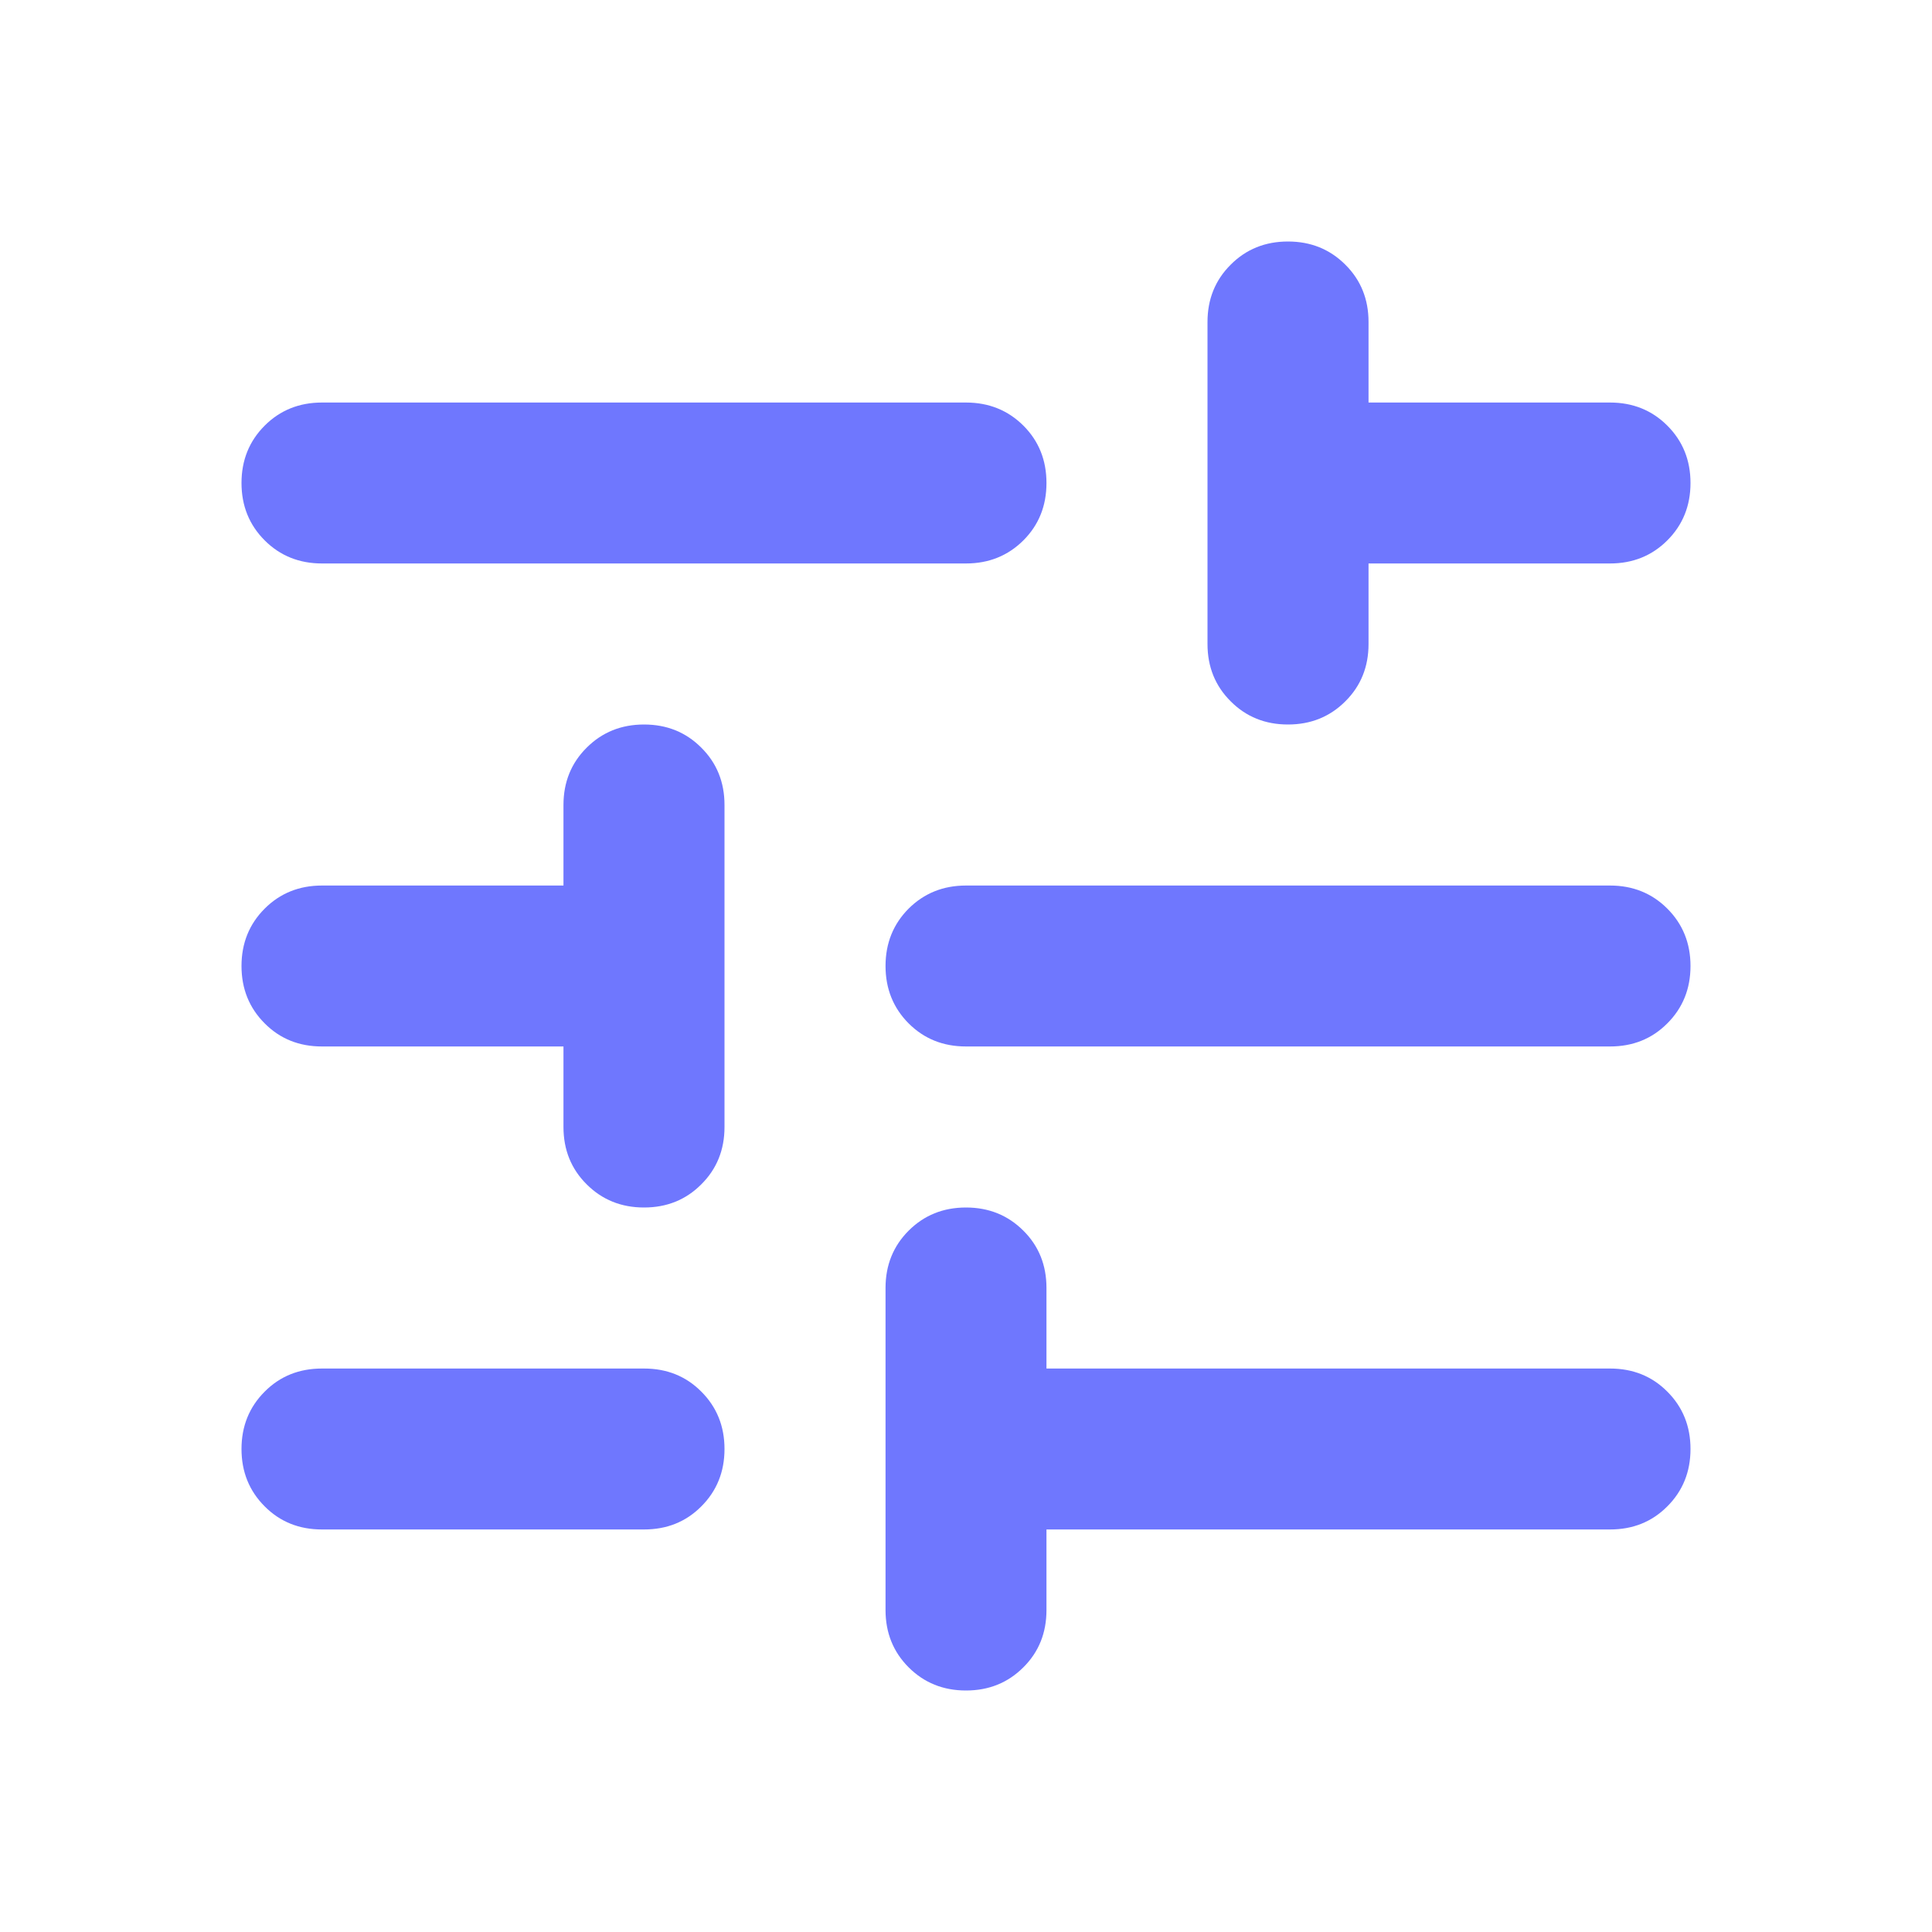
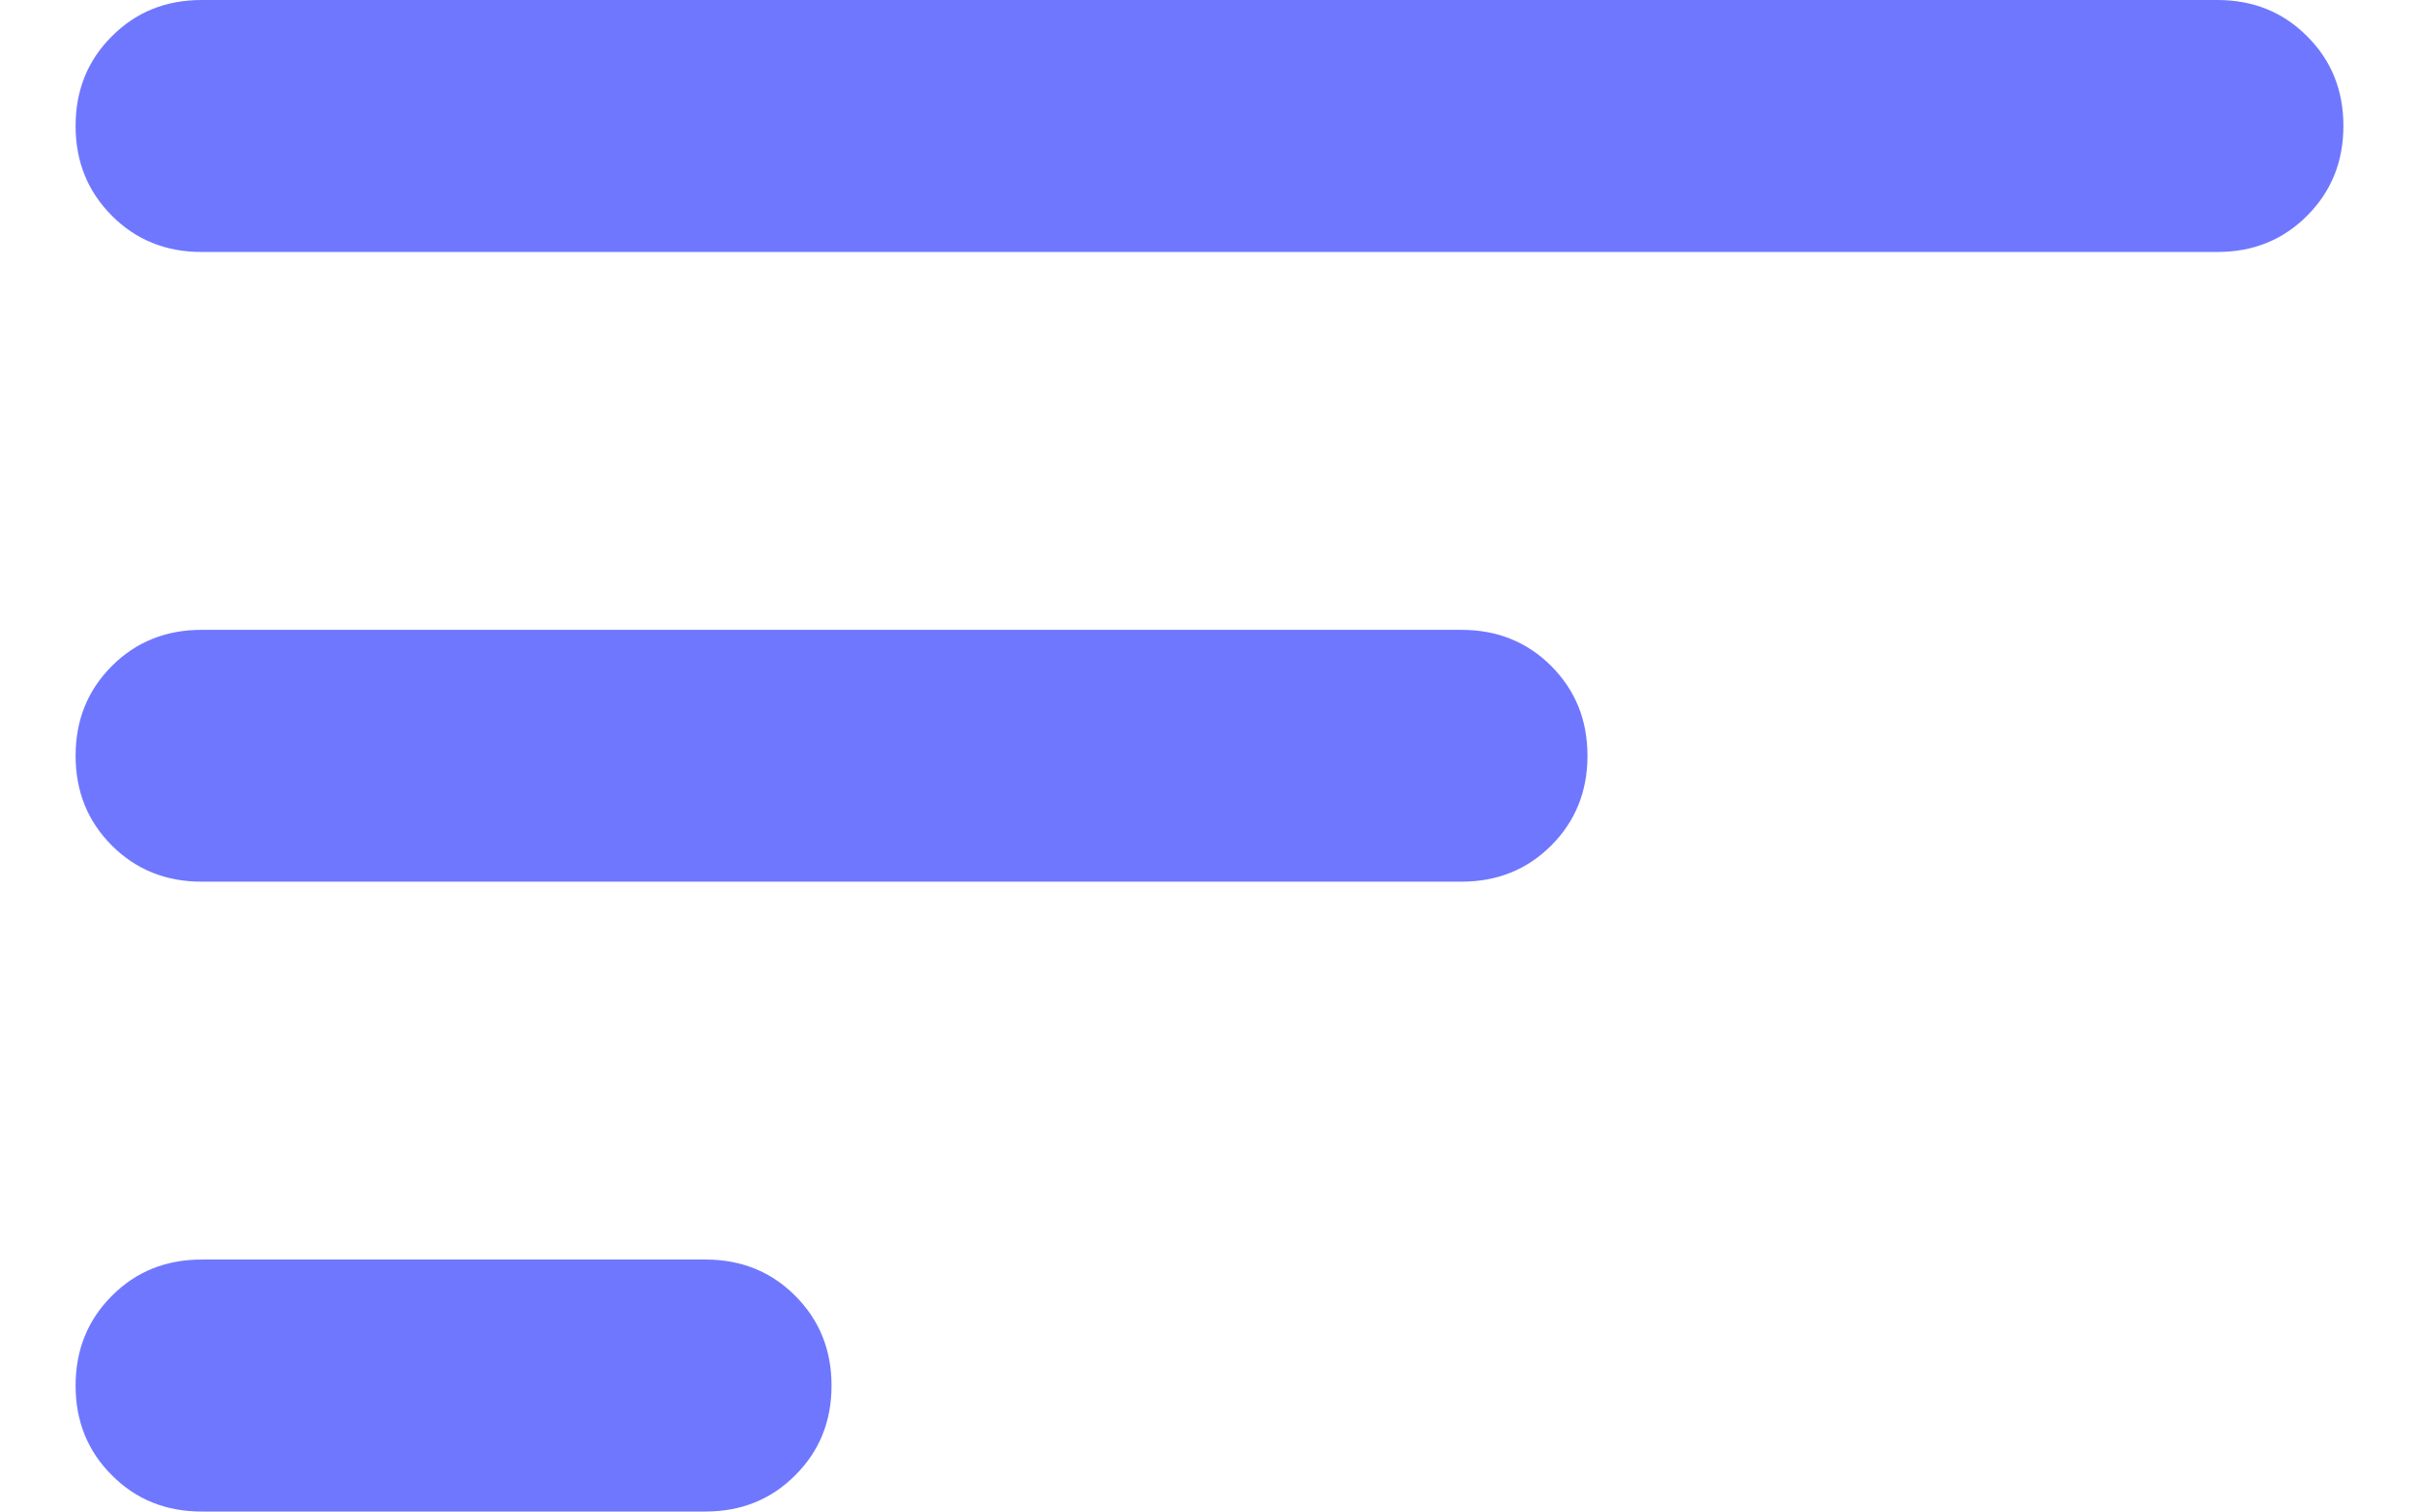
- <svg xmlns="http://www.w3.org/2000/svg" width="20" height="20" viewBox="0 0 20 20" fill="none">
-   <path d="M10 17.5C9.764 17.5 9.566 17.42 9.406 17.26C9.247 17.101 9.167 16.903 9.167 16.667V13.333C9.167 13.097 9.247 12.899 9.406 12.74C9.566 12.58 9.764 12.5 10 12.5C10.236 12.5 10.434 12.58 10.594 12.74C10.754 12.899 10.833 13.097 10.833 13.333V14.167H16.667C16.903 14.167 17.101 14.246 17.26 14.406C17.42 14.566 17.5 14.764 17.5 15C17.5 15.236 17.42 15.434 17.26 15.594C17.101 15.754 16.903 15.833 16.667 15.833H10.833V16.667C10.833 16.903 10.754 17.101 10.594 17.26C10.434 17.42 10.236 17.5 10 17.5ZM3.333 15.833C3.097 15.833 2.899 15.754 2.74 15.594C2.58 15.434 2.5 15.236 2.5 15C2.5 14.764 2.58 14.566 2.74 14.406C2.899 14.246 3.097 14.167 3.333 14.167H6.667C6.903 14.167 7.101 14.246 7.26 14.406C7.42 14.566 7.5 14.764 7.5 15C7.5 15.236 7.42 15.434 7.26 15.594C7.101 15.754 6.903 15.833 6.667 15.833H3.333ZM6.667 12.5C6.431 12.5 6.233 12.42 6.073 12.26C5.913 12.101 5.833 11.903 5.833 11.667V10.833H3.333C3.097 10.833 2.899 10.754 2.74 10.594C2.58 10.434 2.5 10.236 2.5 10C2.5 9.764 2.58 9.566 2.74 9.406C2.899 9.247 3.097 9.167 3.333 9.167H5.833V8.333C5.833 8.097 5.913 7.899 6.073 7.74C6.233 7.58 6.431 7.5 6.667 7.5C6.903 7.5 7.101 7.58 7.26 7.74C7.42 7.899 7.5 8.097 7.5 8.333V11.667C7.5 11.903 7.42 12.101 7.26 12.26C7.101 12.42 6.903 12.5 6.667 12.5ZM10 10.833C9.764 10.833 9.566 10.754 9.406 10.594C9.247 10.434 9.167 10.236 9.167 10C9.167 9.764 9.247 9.566 9.406 9.406C9.566 9.247 9.764 9.167 10 9.167H16.667C16.903 9.167 17.101 9.247 17.26 9.406C17.42 9.566 17.5 9.764 17.5 10C17.5 10.236 17.42 10.434 17.26 10.594C17.101 10.754 16.903 10.833 16.667 10.833H10ZM13.333 7.5C13.097 7.5 12.899 7.42 12.74 7.26C12.58 7.101 12.5 6.903 12.5 6.667V3.333C12.5 3.097 12.58 2.899 12.74 2.74C12.899 2.58 13.097 2.5 13.333 2.5C13.569 2.5 13.767 2.58 13.927 2.74C14.087 2.899 14.167 3.097 14.167 3.333V4.167H16.667C16.903 4.167 17.101 4.247 17.26 4.406C17.42 4.566 17.5 4.764 17.5 5C17.5 5.236 17.42 5.434 17.26 5.594C17.101 5.753 16.903 5.833 16.667 5.833H14.167V6.667C14.167 6.903 14.087 7.101 13.927 7.26C13.767 7.42 13.569 7.5 13.333 7.5ZM3.333 5.833C3.097 5.833 2.899 5.753 2.74 5.594C2.58 5.434 2.5 5.236 2.5 5C2.5 4.764 2.58 4.566 2.74 4.406C2.899 4.247 3.097 4.167 3.333 4.167H10C10.236 4.167 10.434 4.247 10.594 4.406C10.754 4.566 10.833 4.764 10.833 5C10.833 5.236 10.754 5.434 10.594 5.594C10.434 5.753 10.236 5.833 10 5.833H3.333Z" fill="#6F77FE" />
+ <svg xmlns="http://www.w3.org/2000/svg" width="16" height="10" viewBox="0 0 16 10" fill="none">
+   <path d="M1.333 10C1.097 10 0.899 9.92 0.74 9.76C0.58 9.601 0.5 9.403 0.5 9.167C0.5 8.931 0.58 8.733 0.74 8.573C0.899 8.413 1.097 8.333 1.333 8.333H4.667C4.903 8.333 5.101 8.413 5.26 8.573C5.42 8.733 5.5 8.931 5.5 9.167C5.5 9.403 5.42 9.601 5.26 9.76C5.101 9.92 4.903 10 4.667 10H1.333ZM1.333 5.833C1.097 5.833 0.899 5.753 0.74 5.594C0.58 5.434 0.5 5.236 0.5 5C0.5 4.764 0.58 4.566 0.74 4.406C0.899 4.247 1.097 4.167 1.333 4.167H9.667C9.903 4.167 10.101 4.247 10.26 4.406C10.42 4.566 10.5 4.764 10.5 5C10.5 5.236 10.42 5.434 10.26 5.594C10.101 5.753 9.903 5.833 9.667 5.833H1.333ZM1.333 1.667C1.097 1.667 0.899 1.587 0.74 1.427C0.58 1.267 0.5 1.069 0.5 0.833C0.5 0.597 0.58 0.399 0.74 0.24C0.899 0.08 1.097 0 1.333 0H14.667C14.903 0 15.101 0.08 15.26 0.24C15.42 0.399 15.5 0.597 15.5 0.833C15.5 1.069 15.42 1.267 15.26 1.427C15.101 1.587 14.903 1.667 14.667 1.667H1.333Z" fill="#6F77FE" />
</svg>
